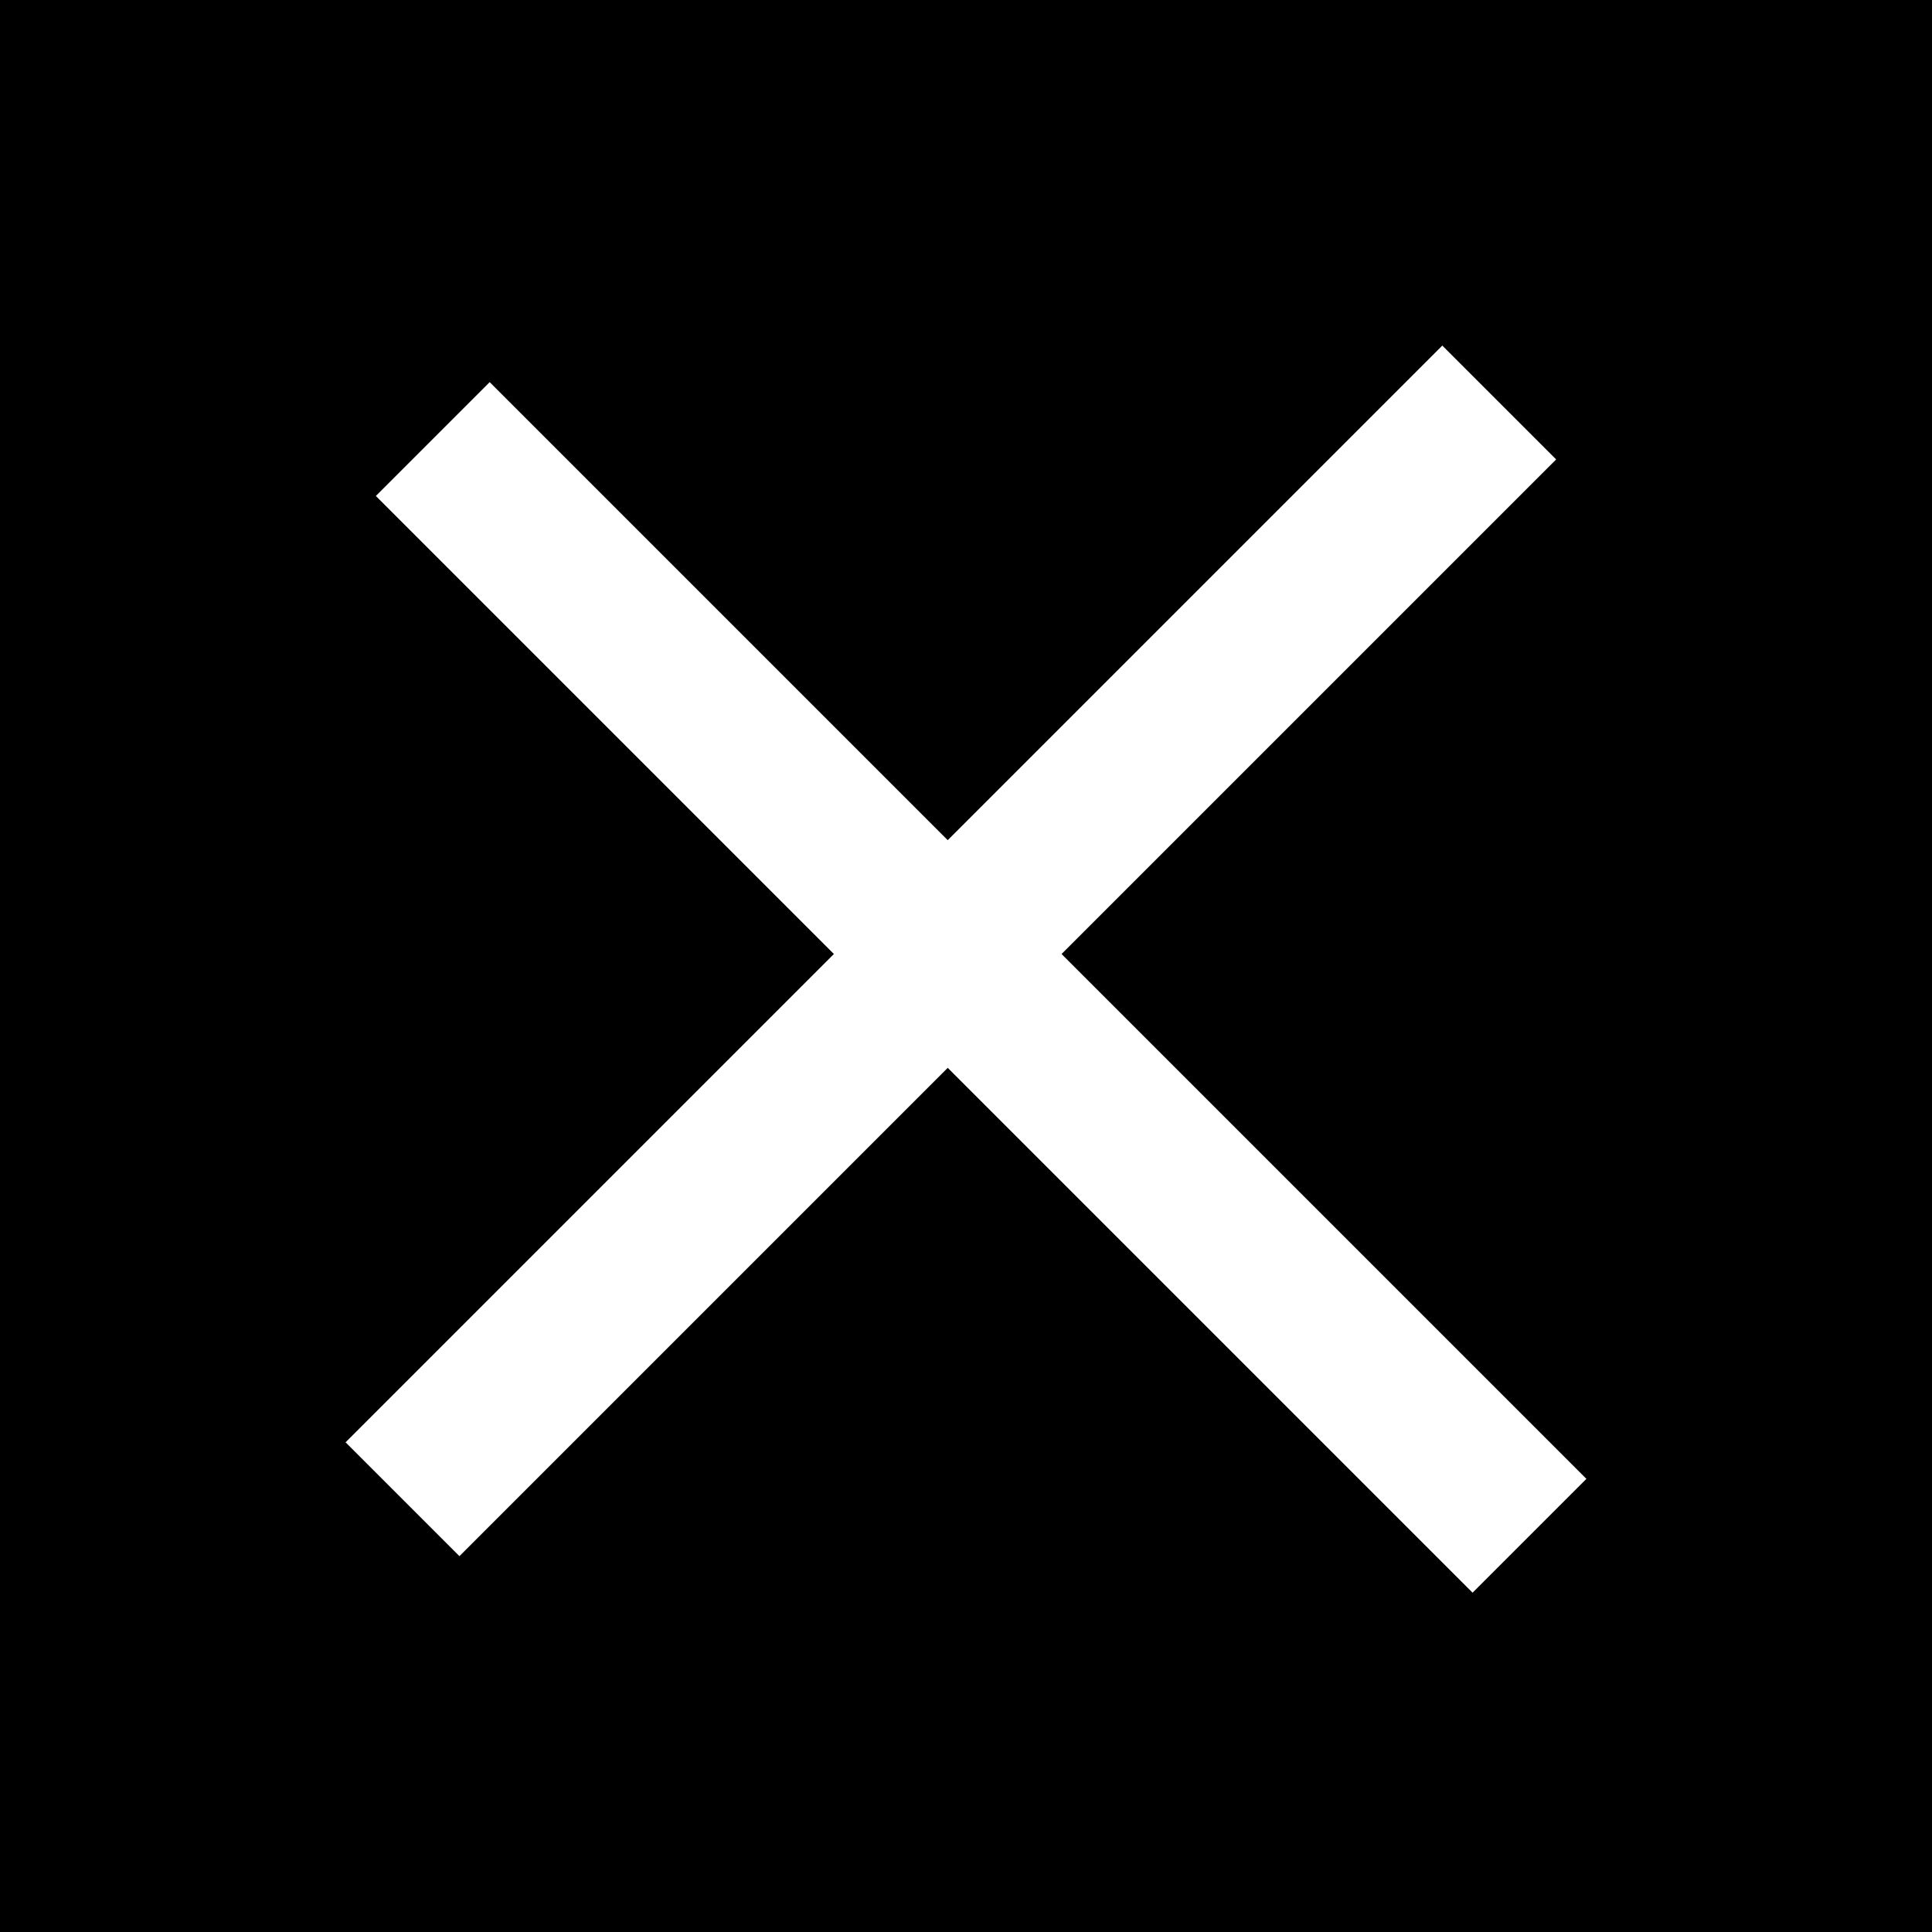
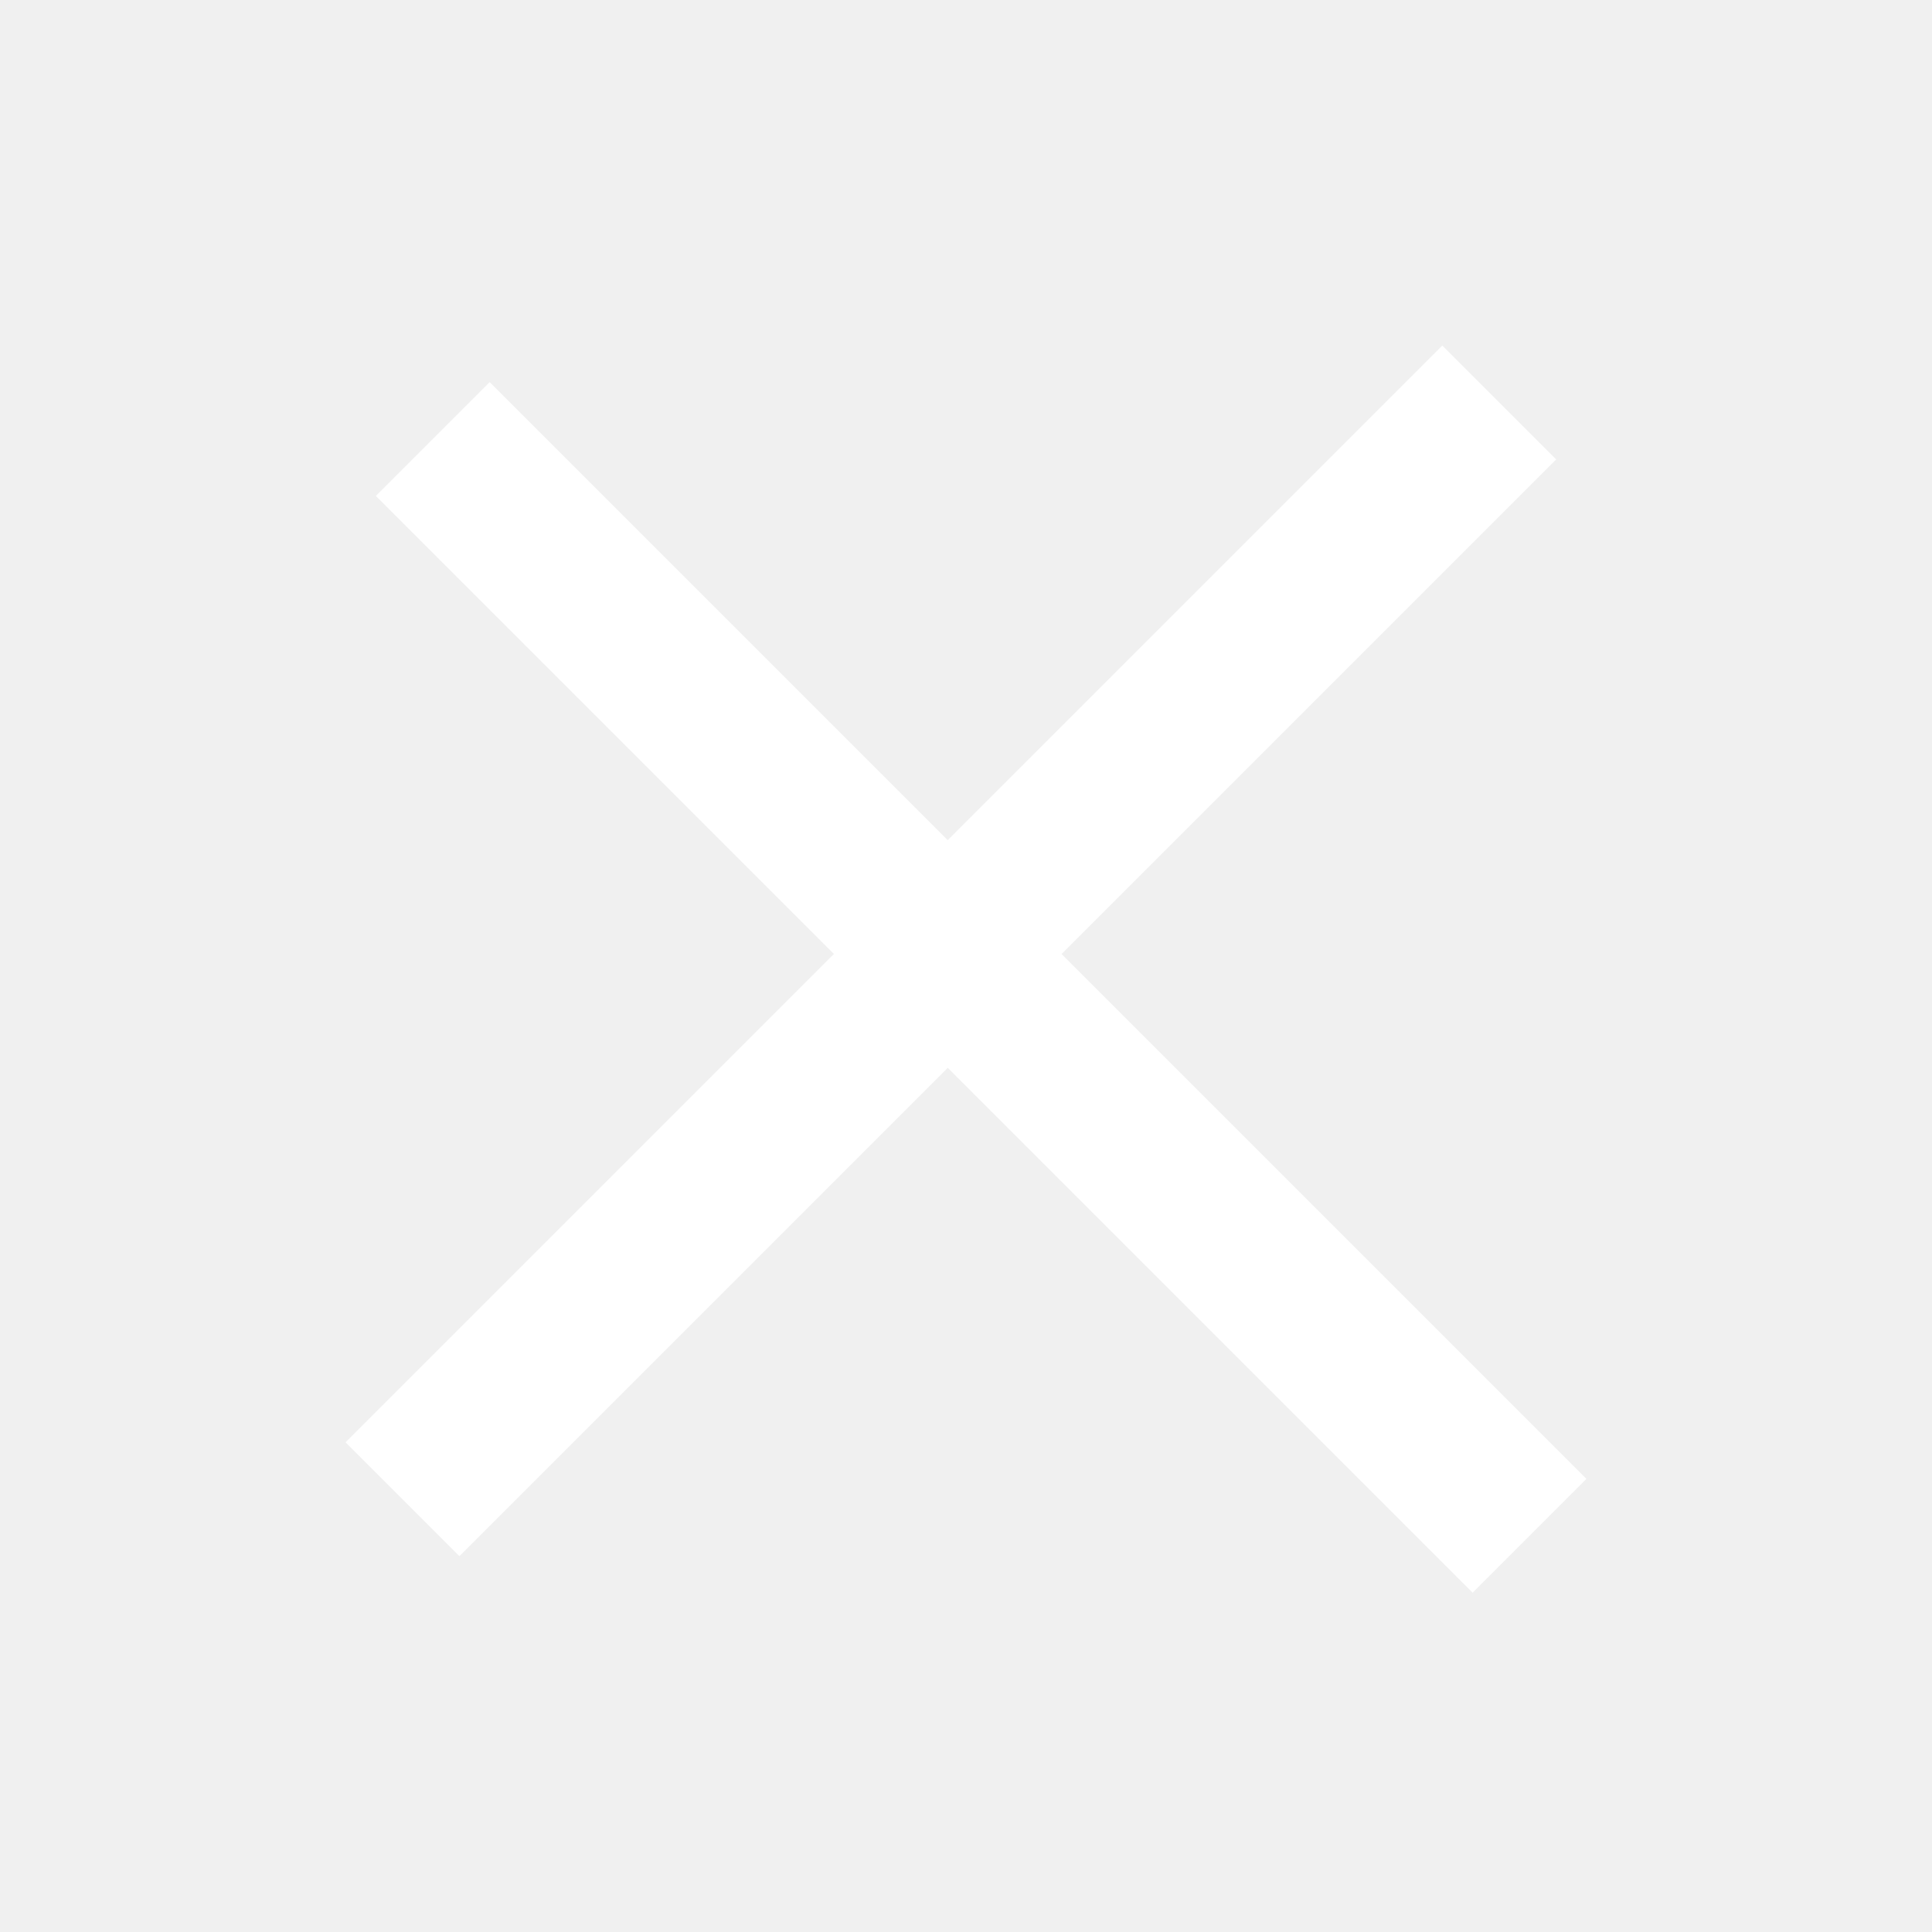
<svg xmlns="http://www.w3.org/2000/svg" width="24" height="24" viewBox="0 0 24 24" fill="none">
-   <rect width="24" height="24" fill="black" />
+   <rect width="24" height="24" fill="none" />
  <path d="M5 18.624L18.624 5" stroke="white" stroke-width="2" />
  <path d="M5.376 5.454L19 19.078" stroke="white" stroke-width="2" />
</svg>
